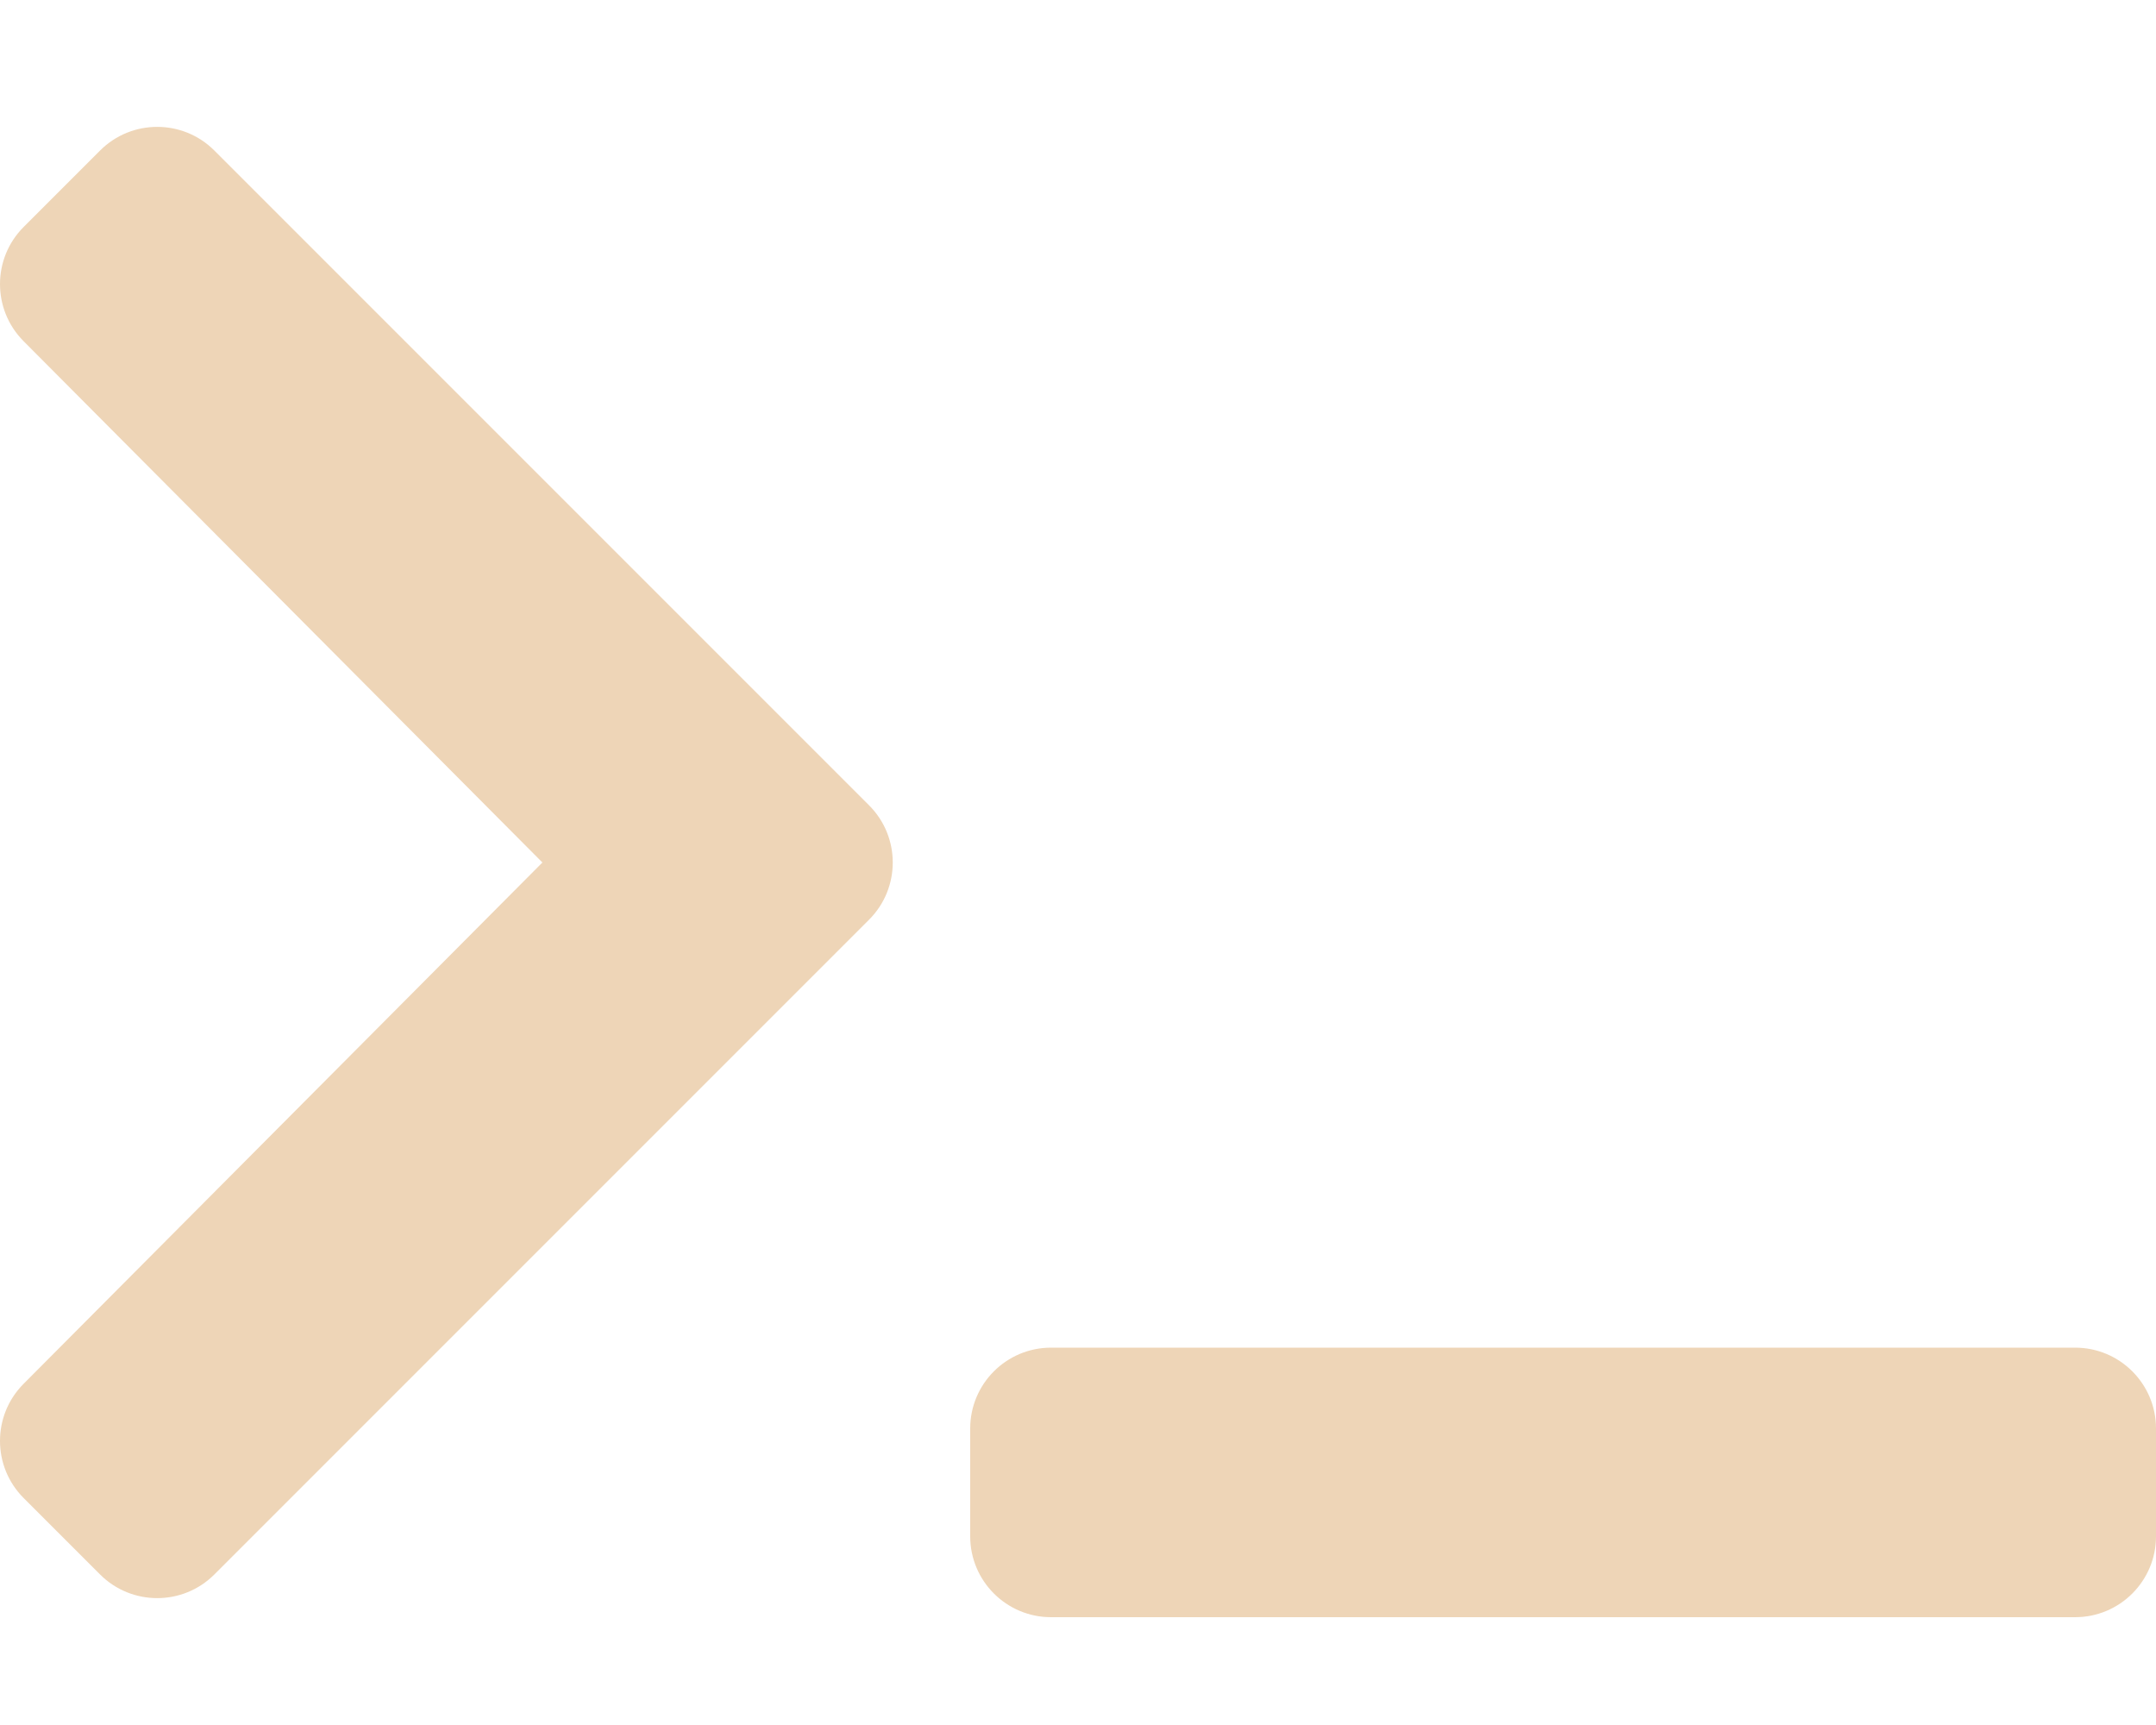
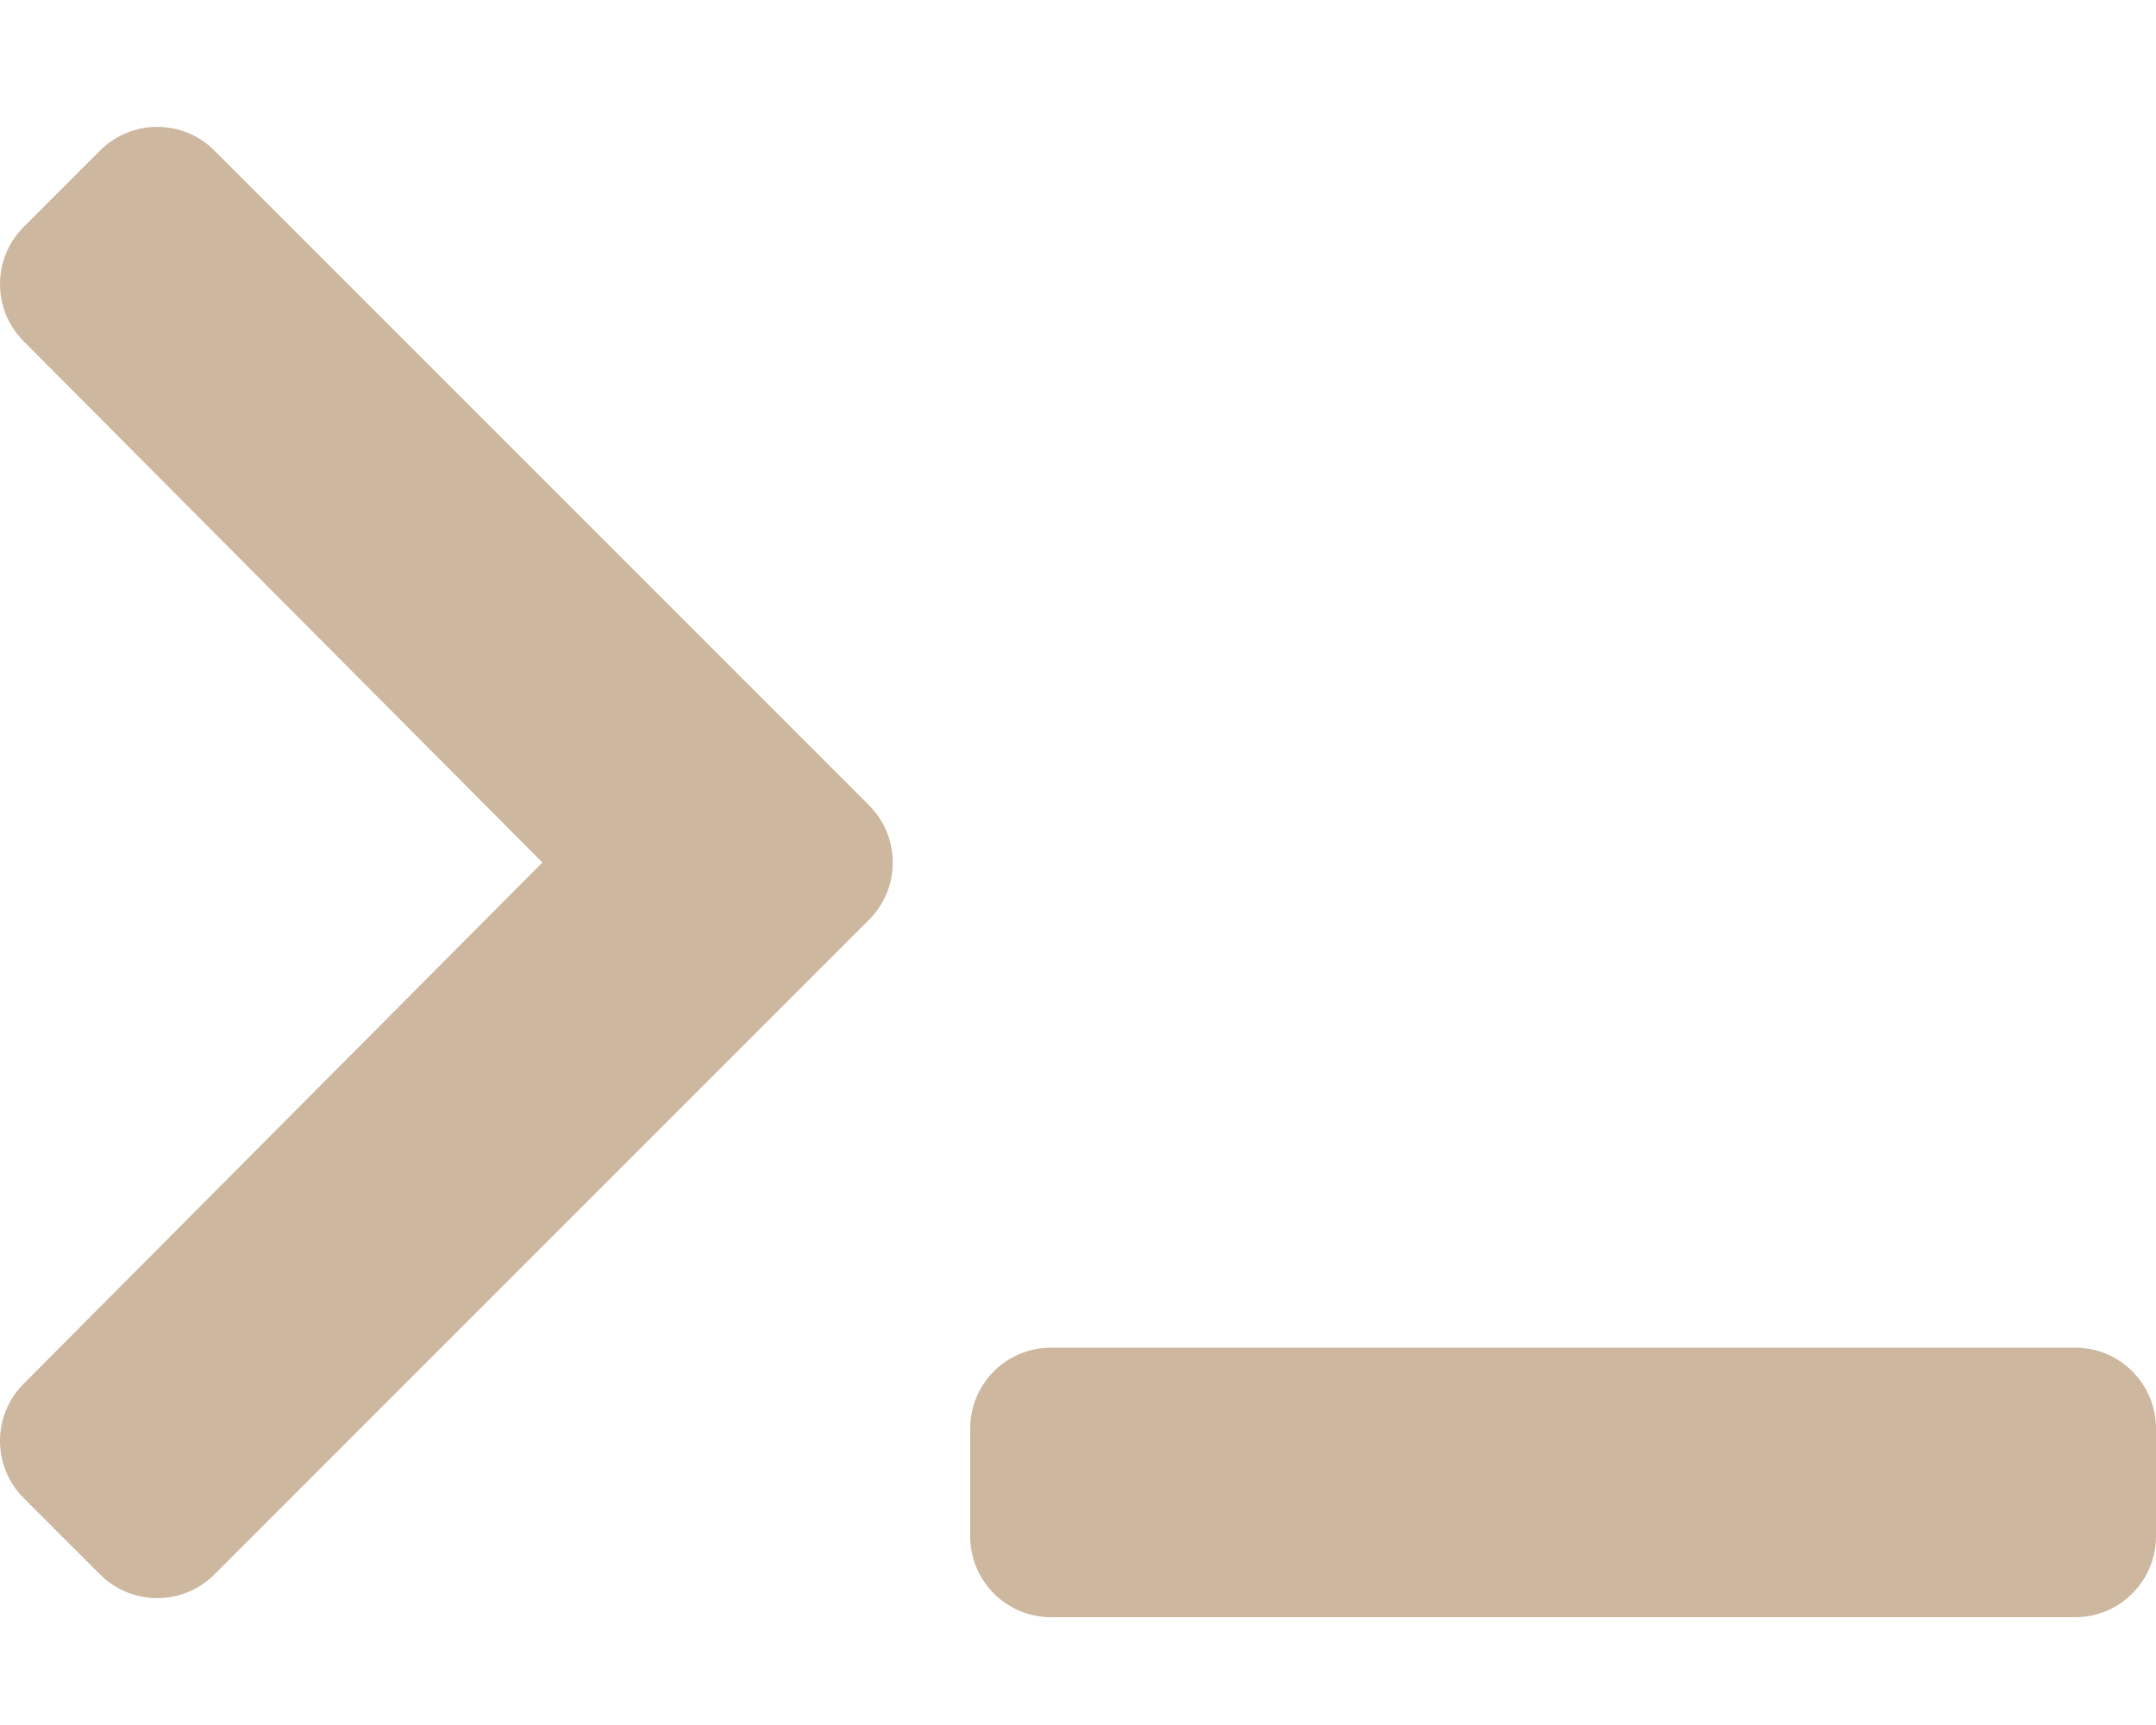
- <svg xmlns="http://www.w3.org/2000/svg" style="fill:#eed5b7;" viewBox="0 0 640 512">
+ <svg xmlns="http://www.w3.org/2000/svg" style="fill:#cdb79e;" viewBox="0 0 640 512">
  <path d="M257.981 272.971L63.638 467.314c-9.373 9.373-24.569 9.373-33.941 0L7.029 444.647c-9.357-9.357-9.375-24.522-.04-33.901L161.011 256 6.99 101.255c-9.335-9.379-9.317-24.544.04-33.901l22.667-22.667c9.373-9.373 24.569-9.373 33.941 0L257.981 239.03c9.373 9.372 9.373 24.568 0 33.941zM640 456v-32c0-13.255-10.745-24-24-24H312c-13.255 0-24 10.745-24 24v32c0 13.255 10.745 24 24 24h304c13.255 0 24-10.745 24-24z" />
</svg>
